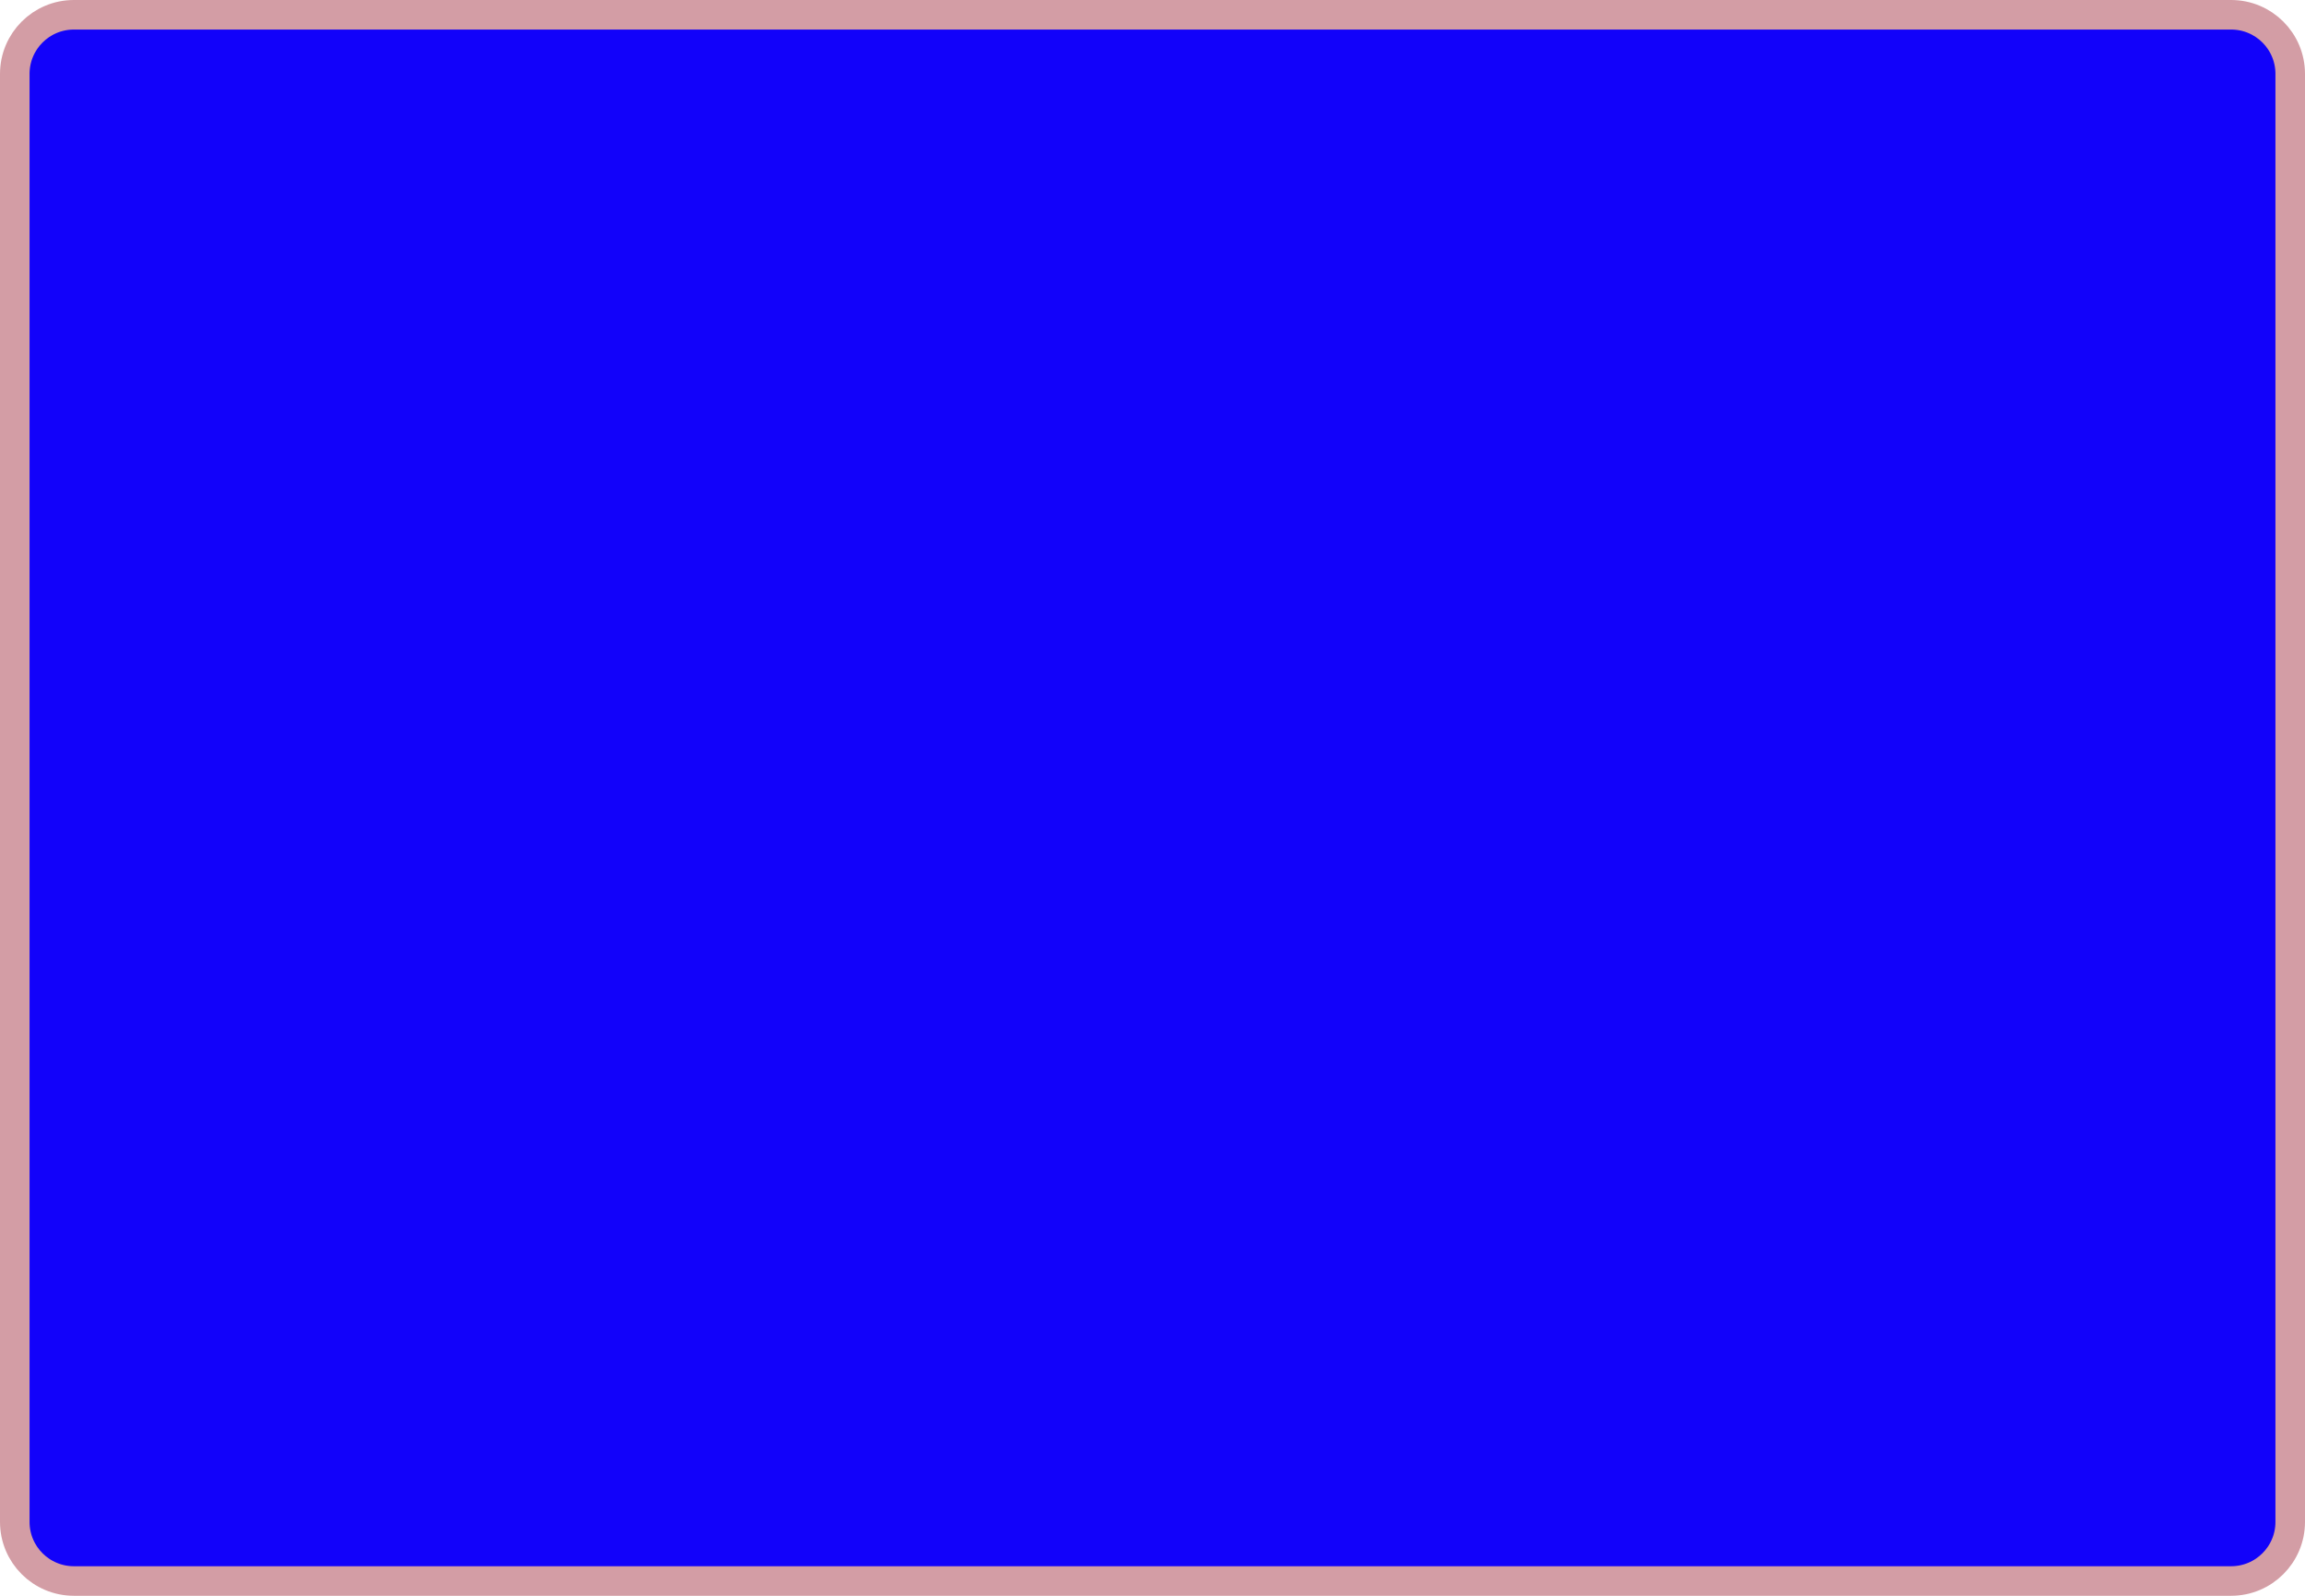
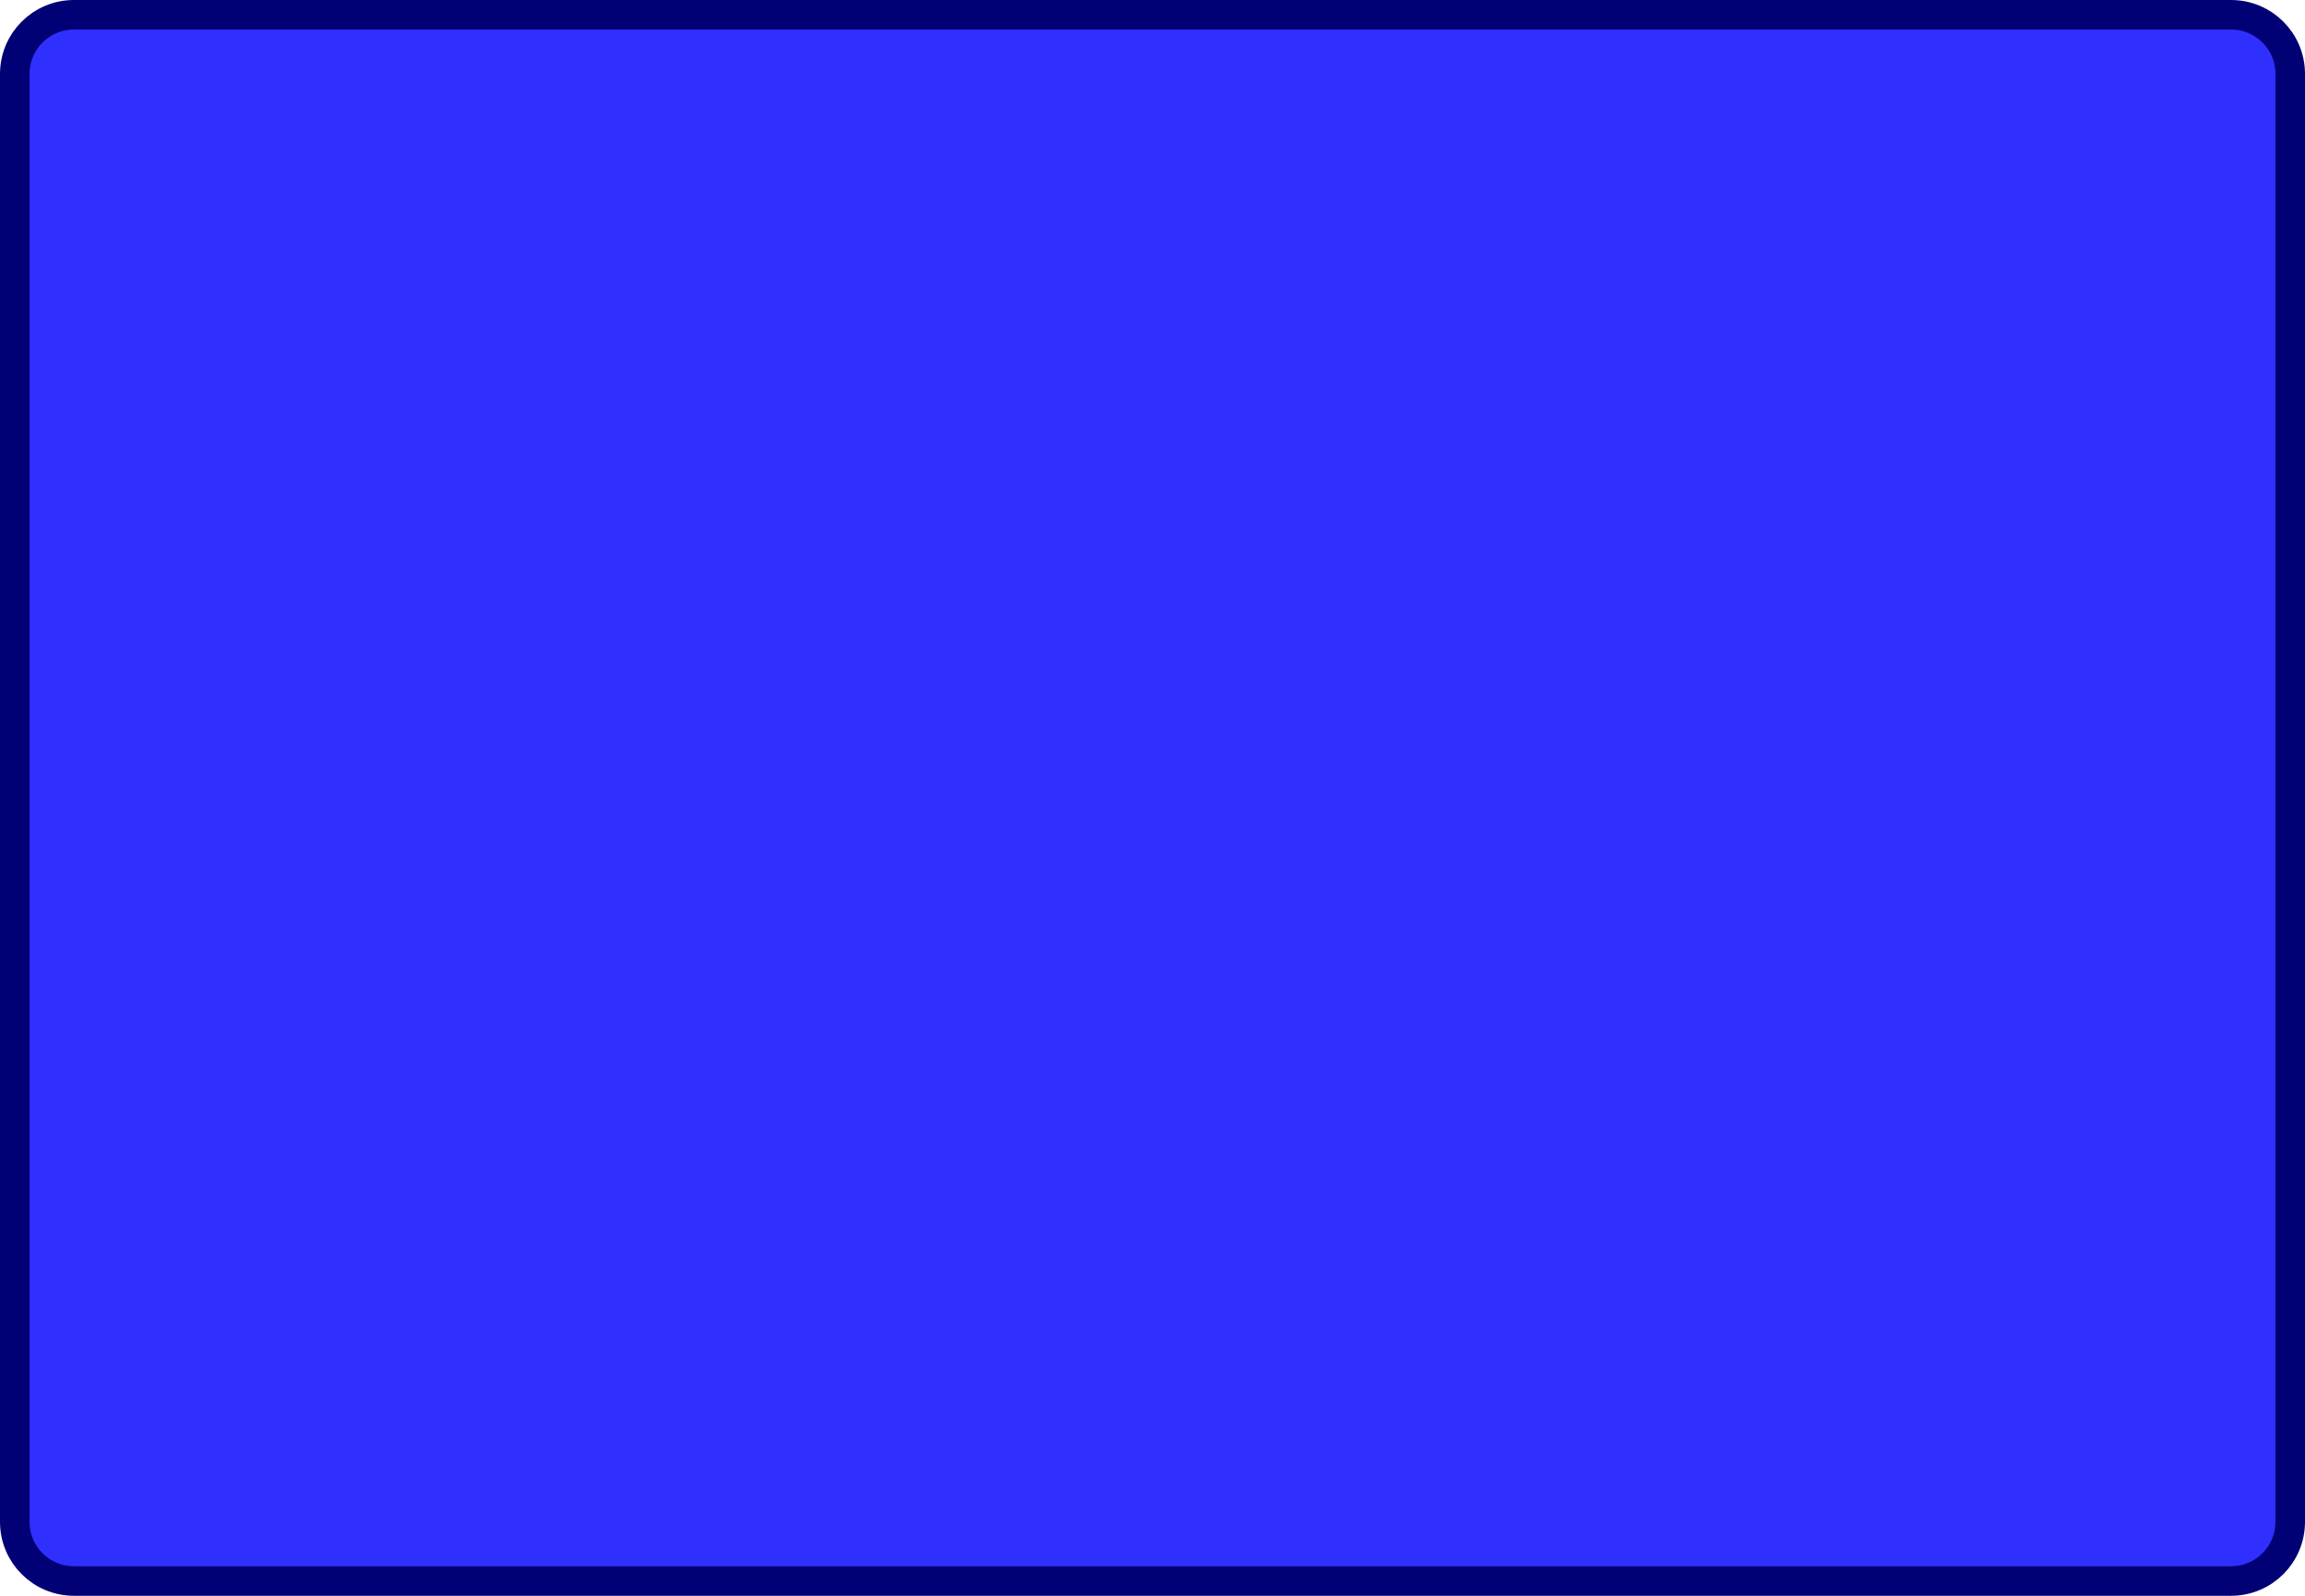
<svg xmlns="http://www.w3.org/2000/svg" width="100%" height="100%" viewBox="0 0 78.0 54.0">
-   <rect x="0.5" y="0.5" width="77.0" height="53.0" rx="2" ry="2" id="shield" style="fill:#1202fa;stroke:#d39da5;stroke-width:1;" />
+   <rect x="0.5" y="0.5" width="77.0" height="53.0" rx="2" ry="2" id="shield" style="fill:#3030fe;stroke:#010175;stroke-width:1;" />
</svg>
